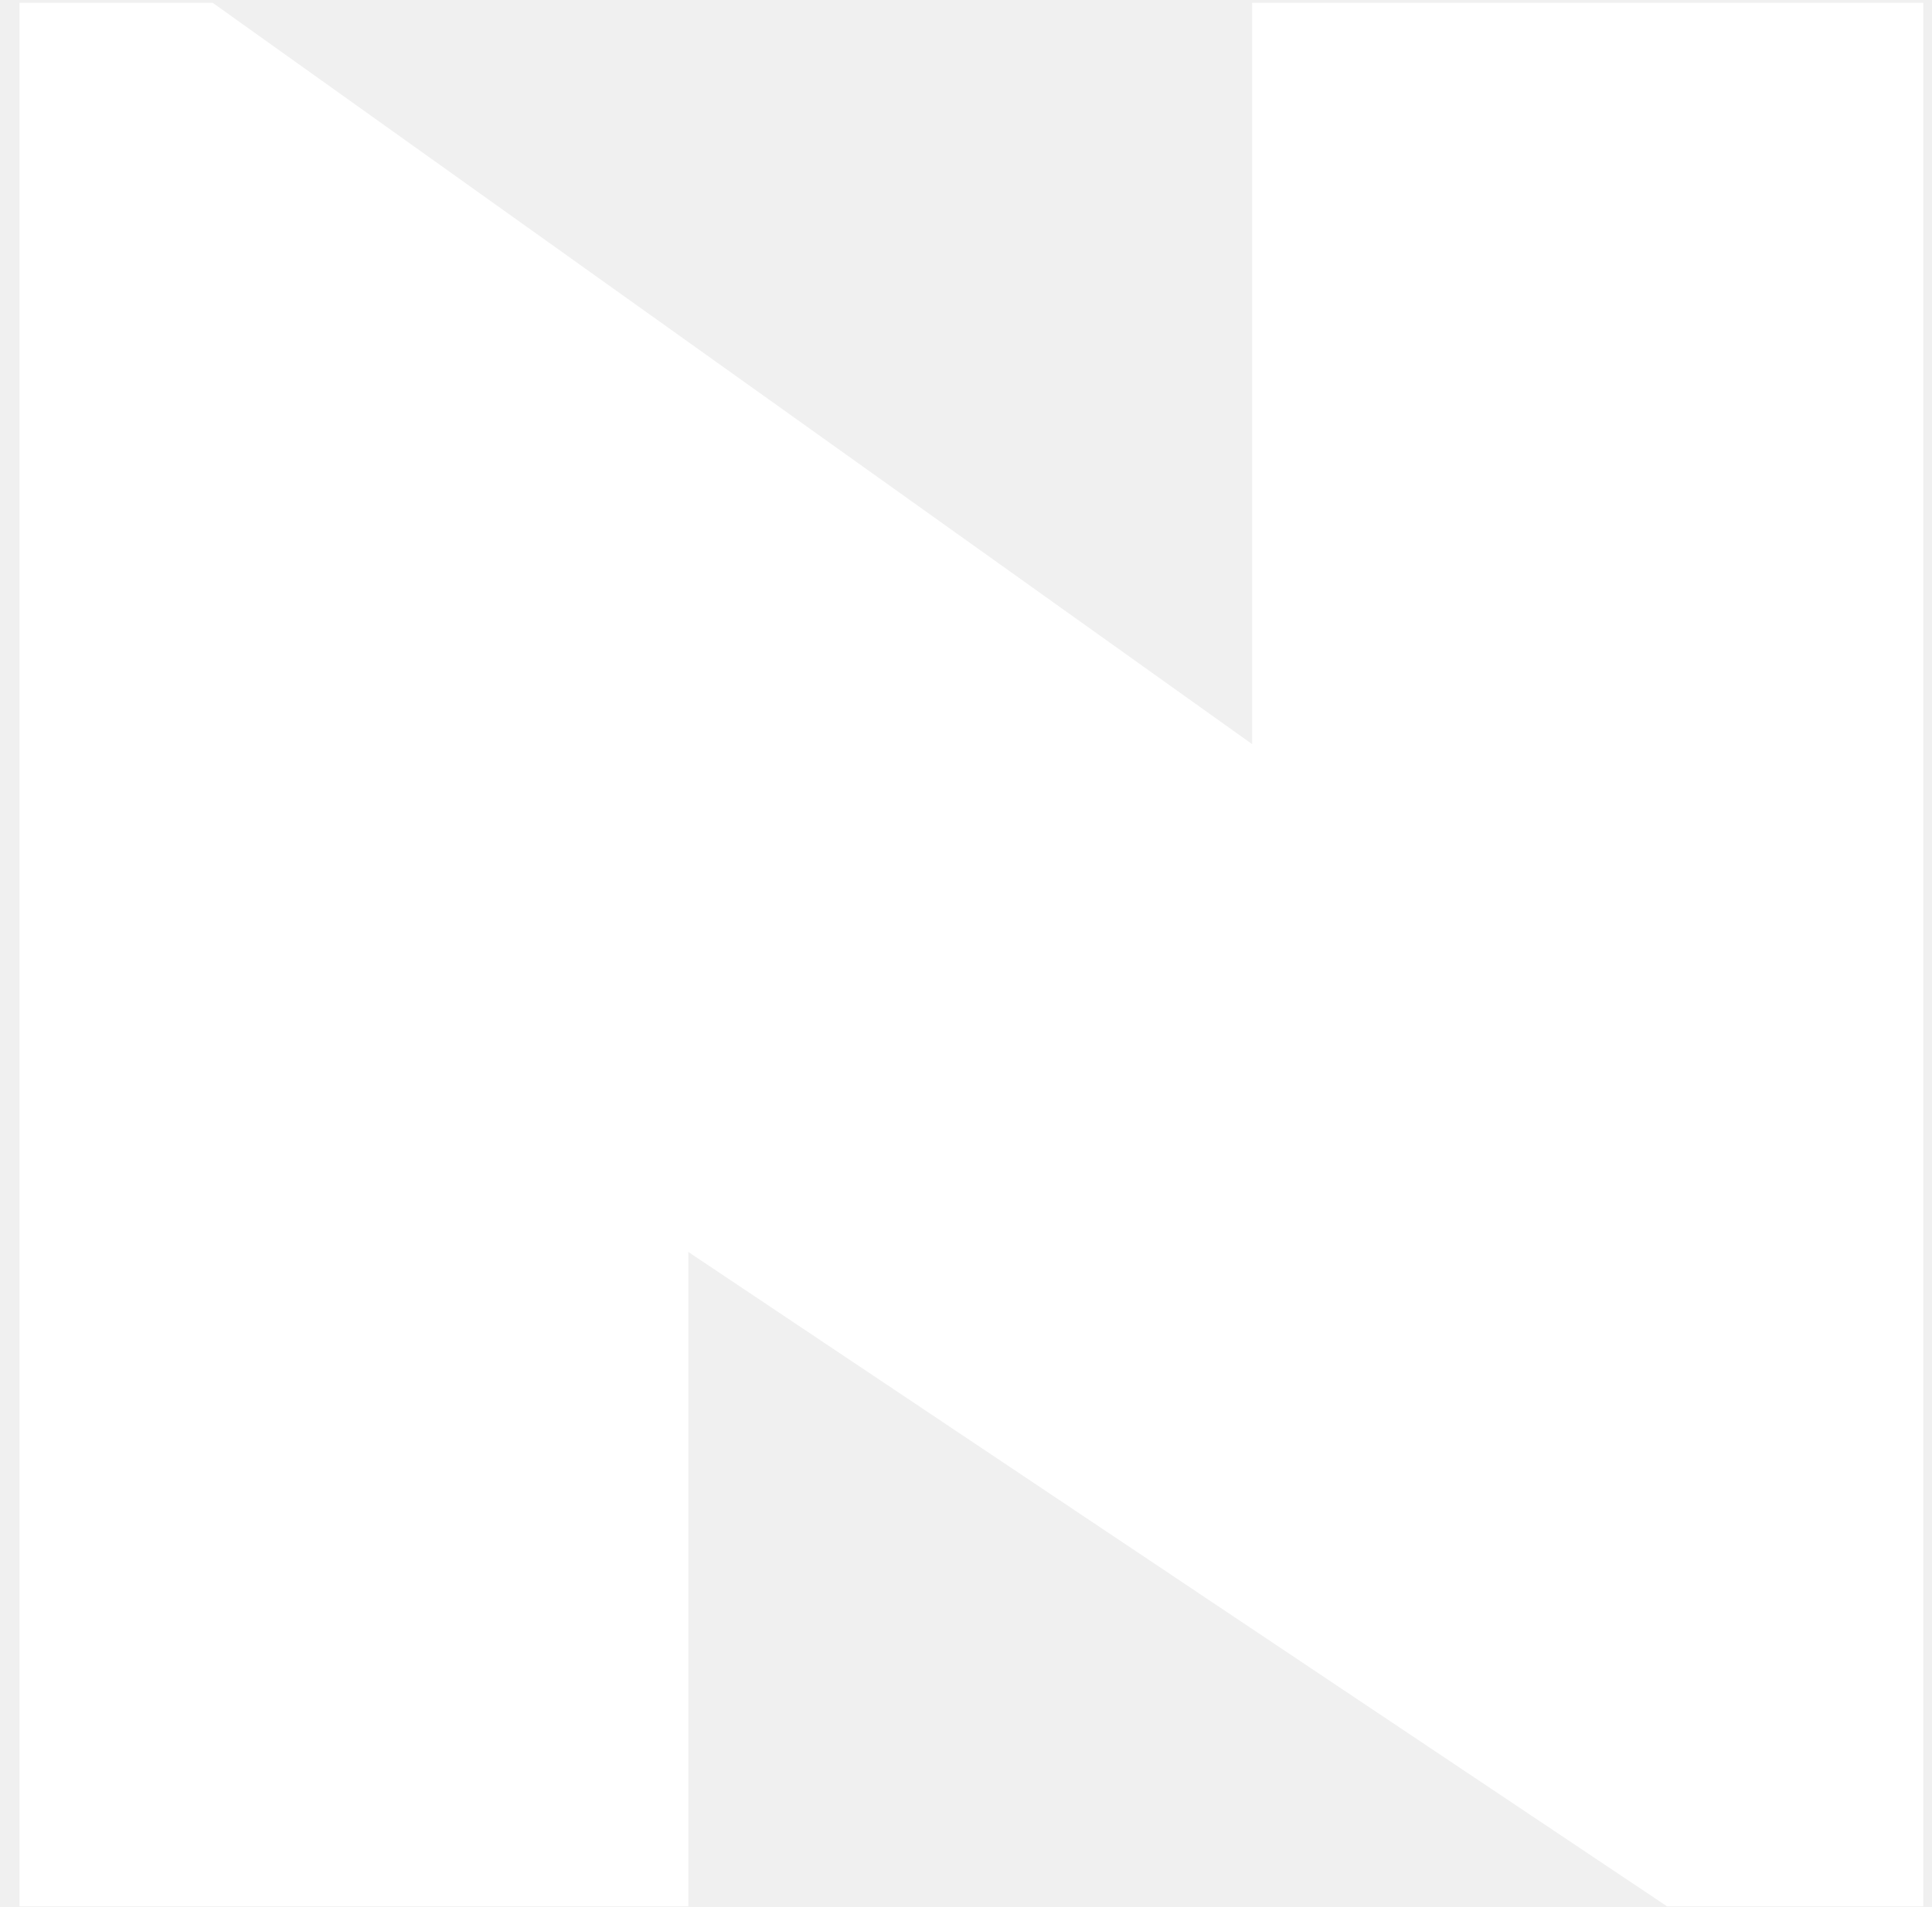
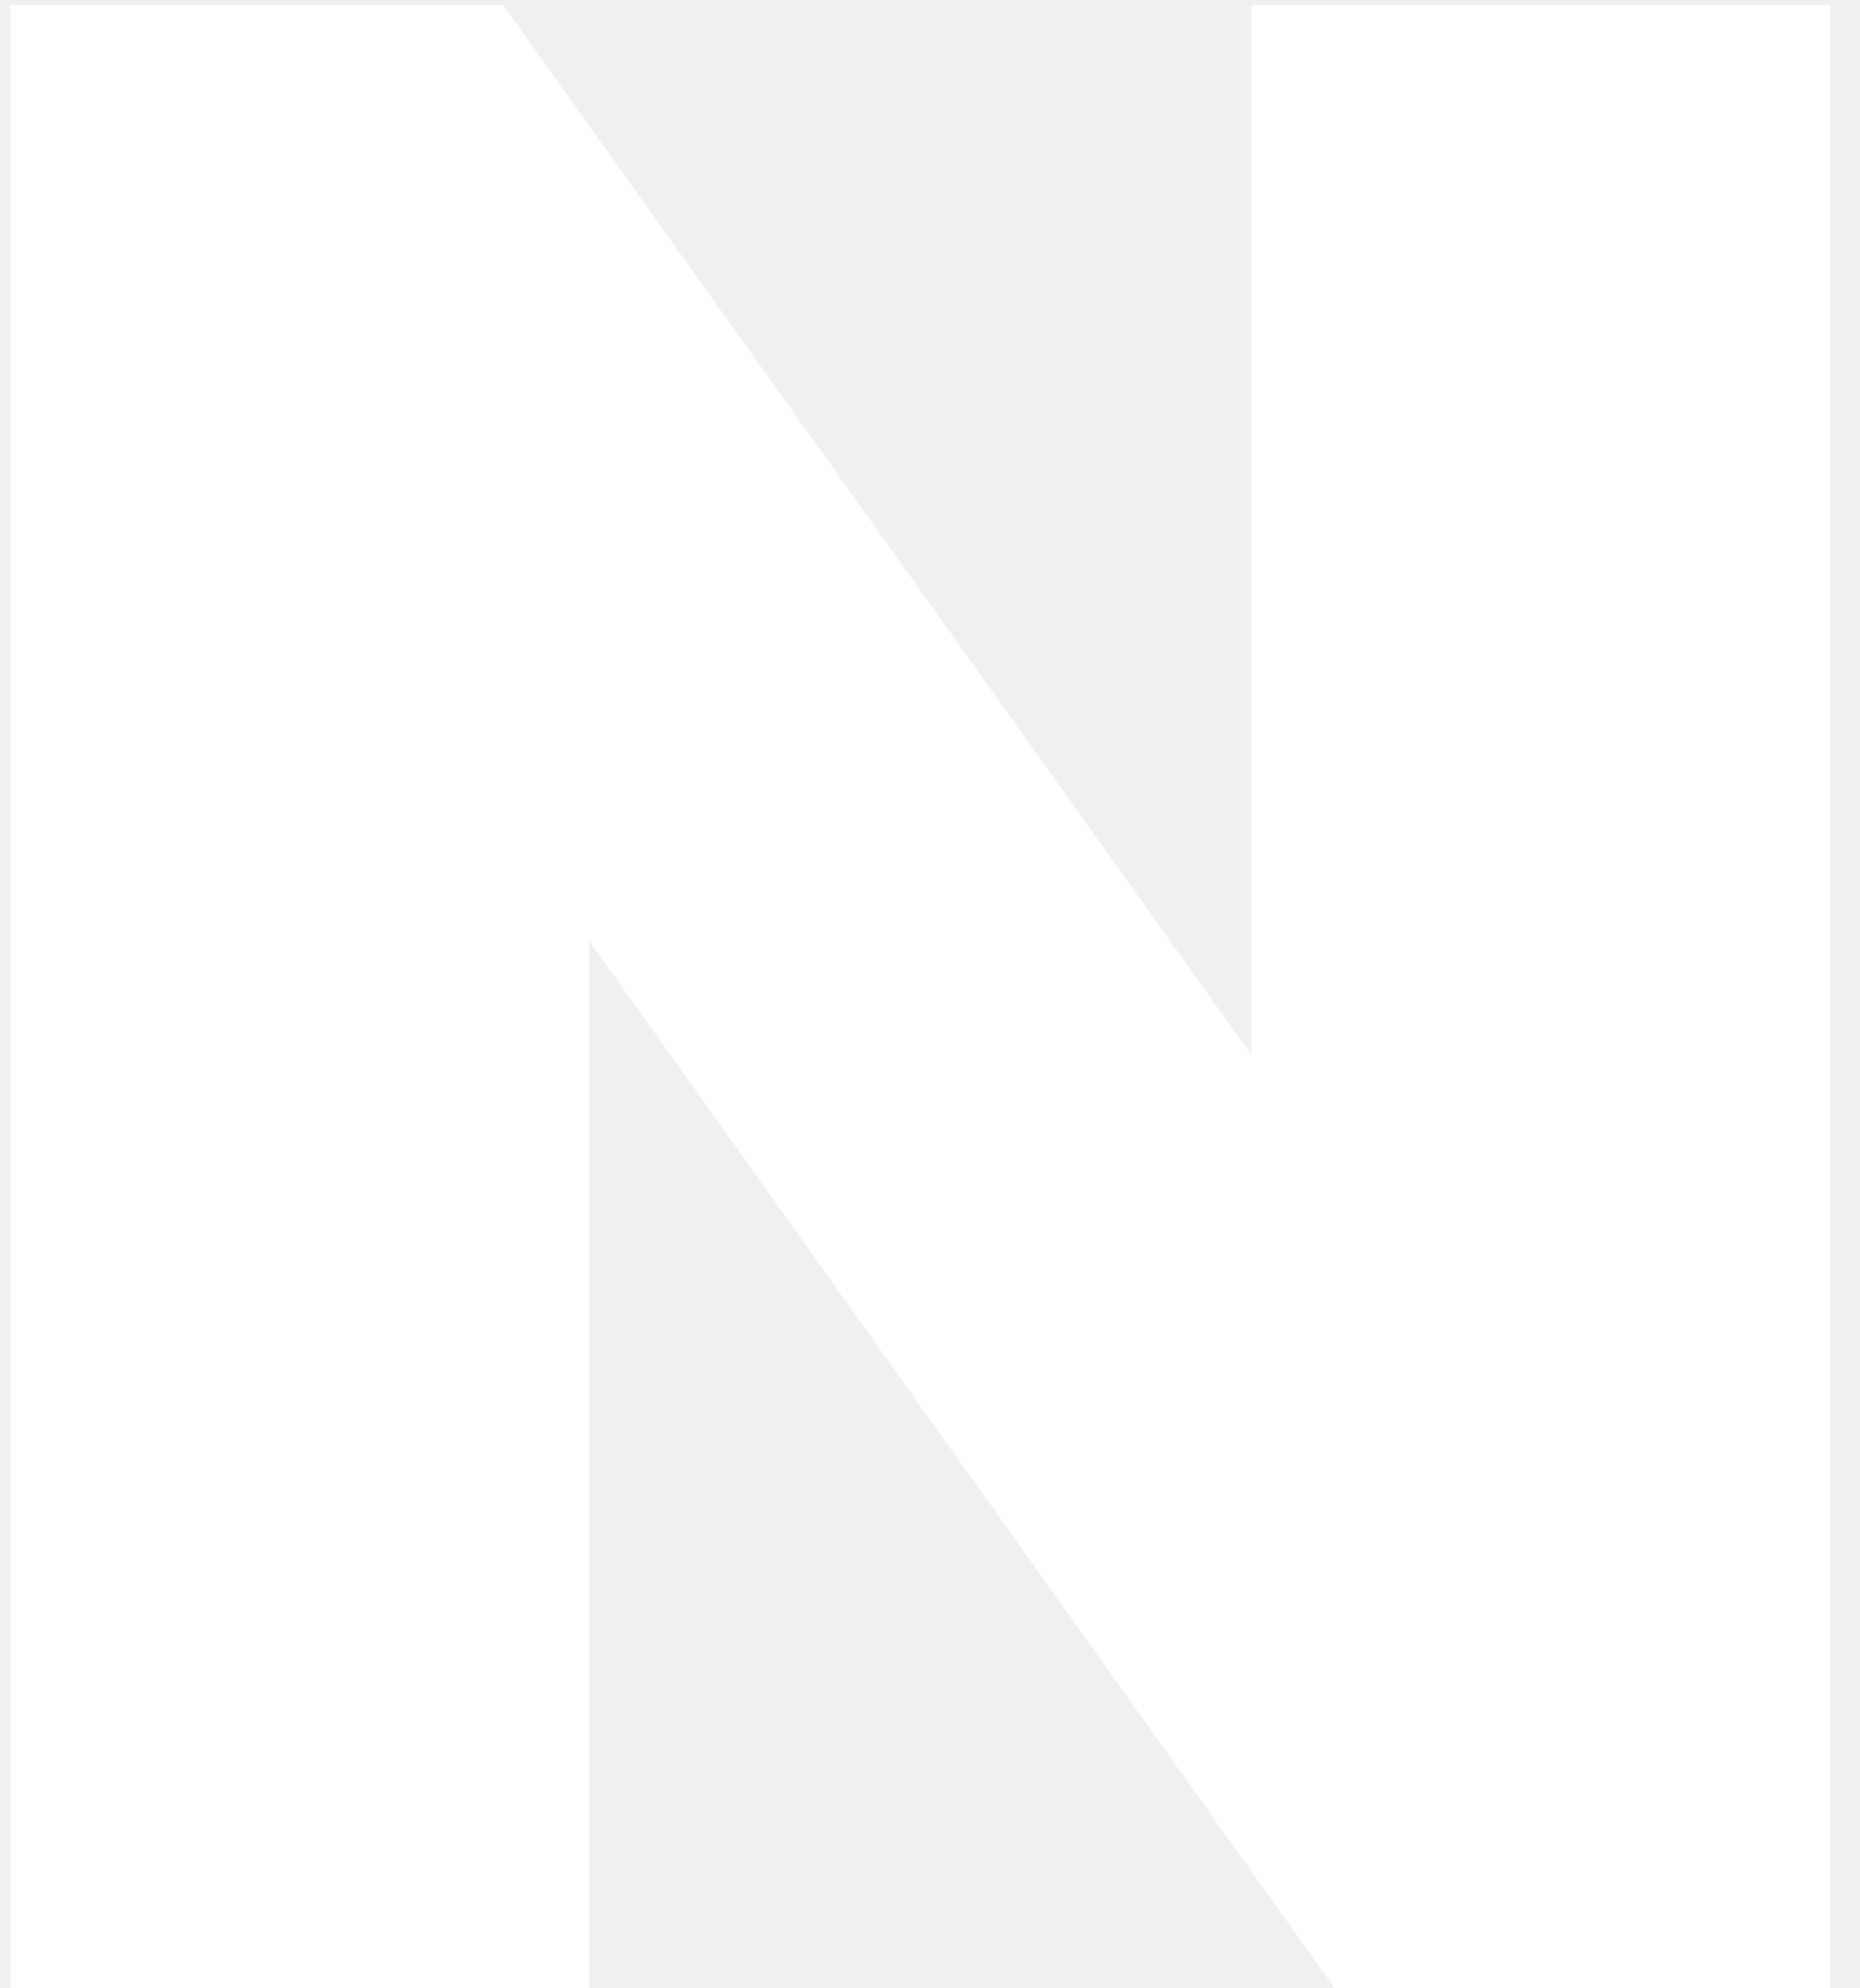
- <svg xmlns="http://www.w3.org/2000/svg" width="76" height="75" viewBox="0 0 76 75" fill="none">
-   <path d="M0.768 0.11H8.365L49.257 29.278V0.11H75.658V75H65.576L27.076 49.255V75H0.768V0.11Z" fill="white" />
+ <svg xmlns="http://www.w3.org/2000/svg" width="58" height="62" viewBox="0 0 58 62" fill="none">
+   <path d="M0.322 62V0.15H15.688L39.026 32.9V0.15H57.081V62H41.619L18.377 29.346V62H0.322Z" fill="white" />
</svg>
